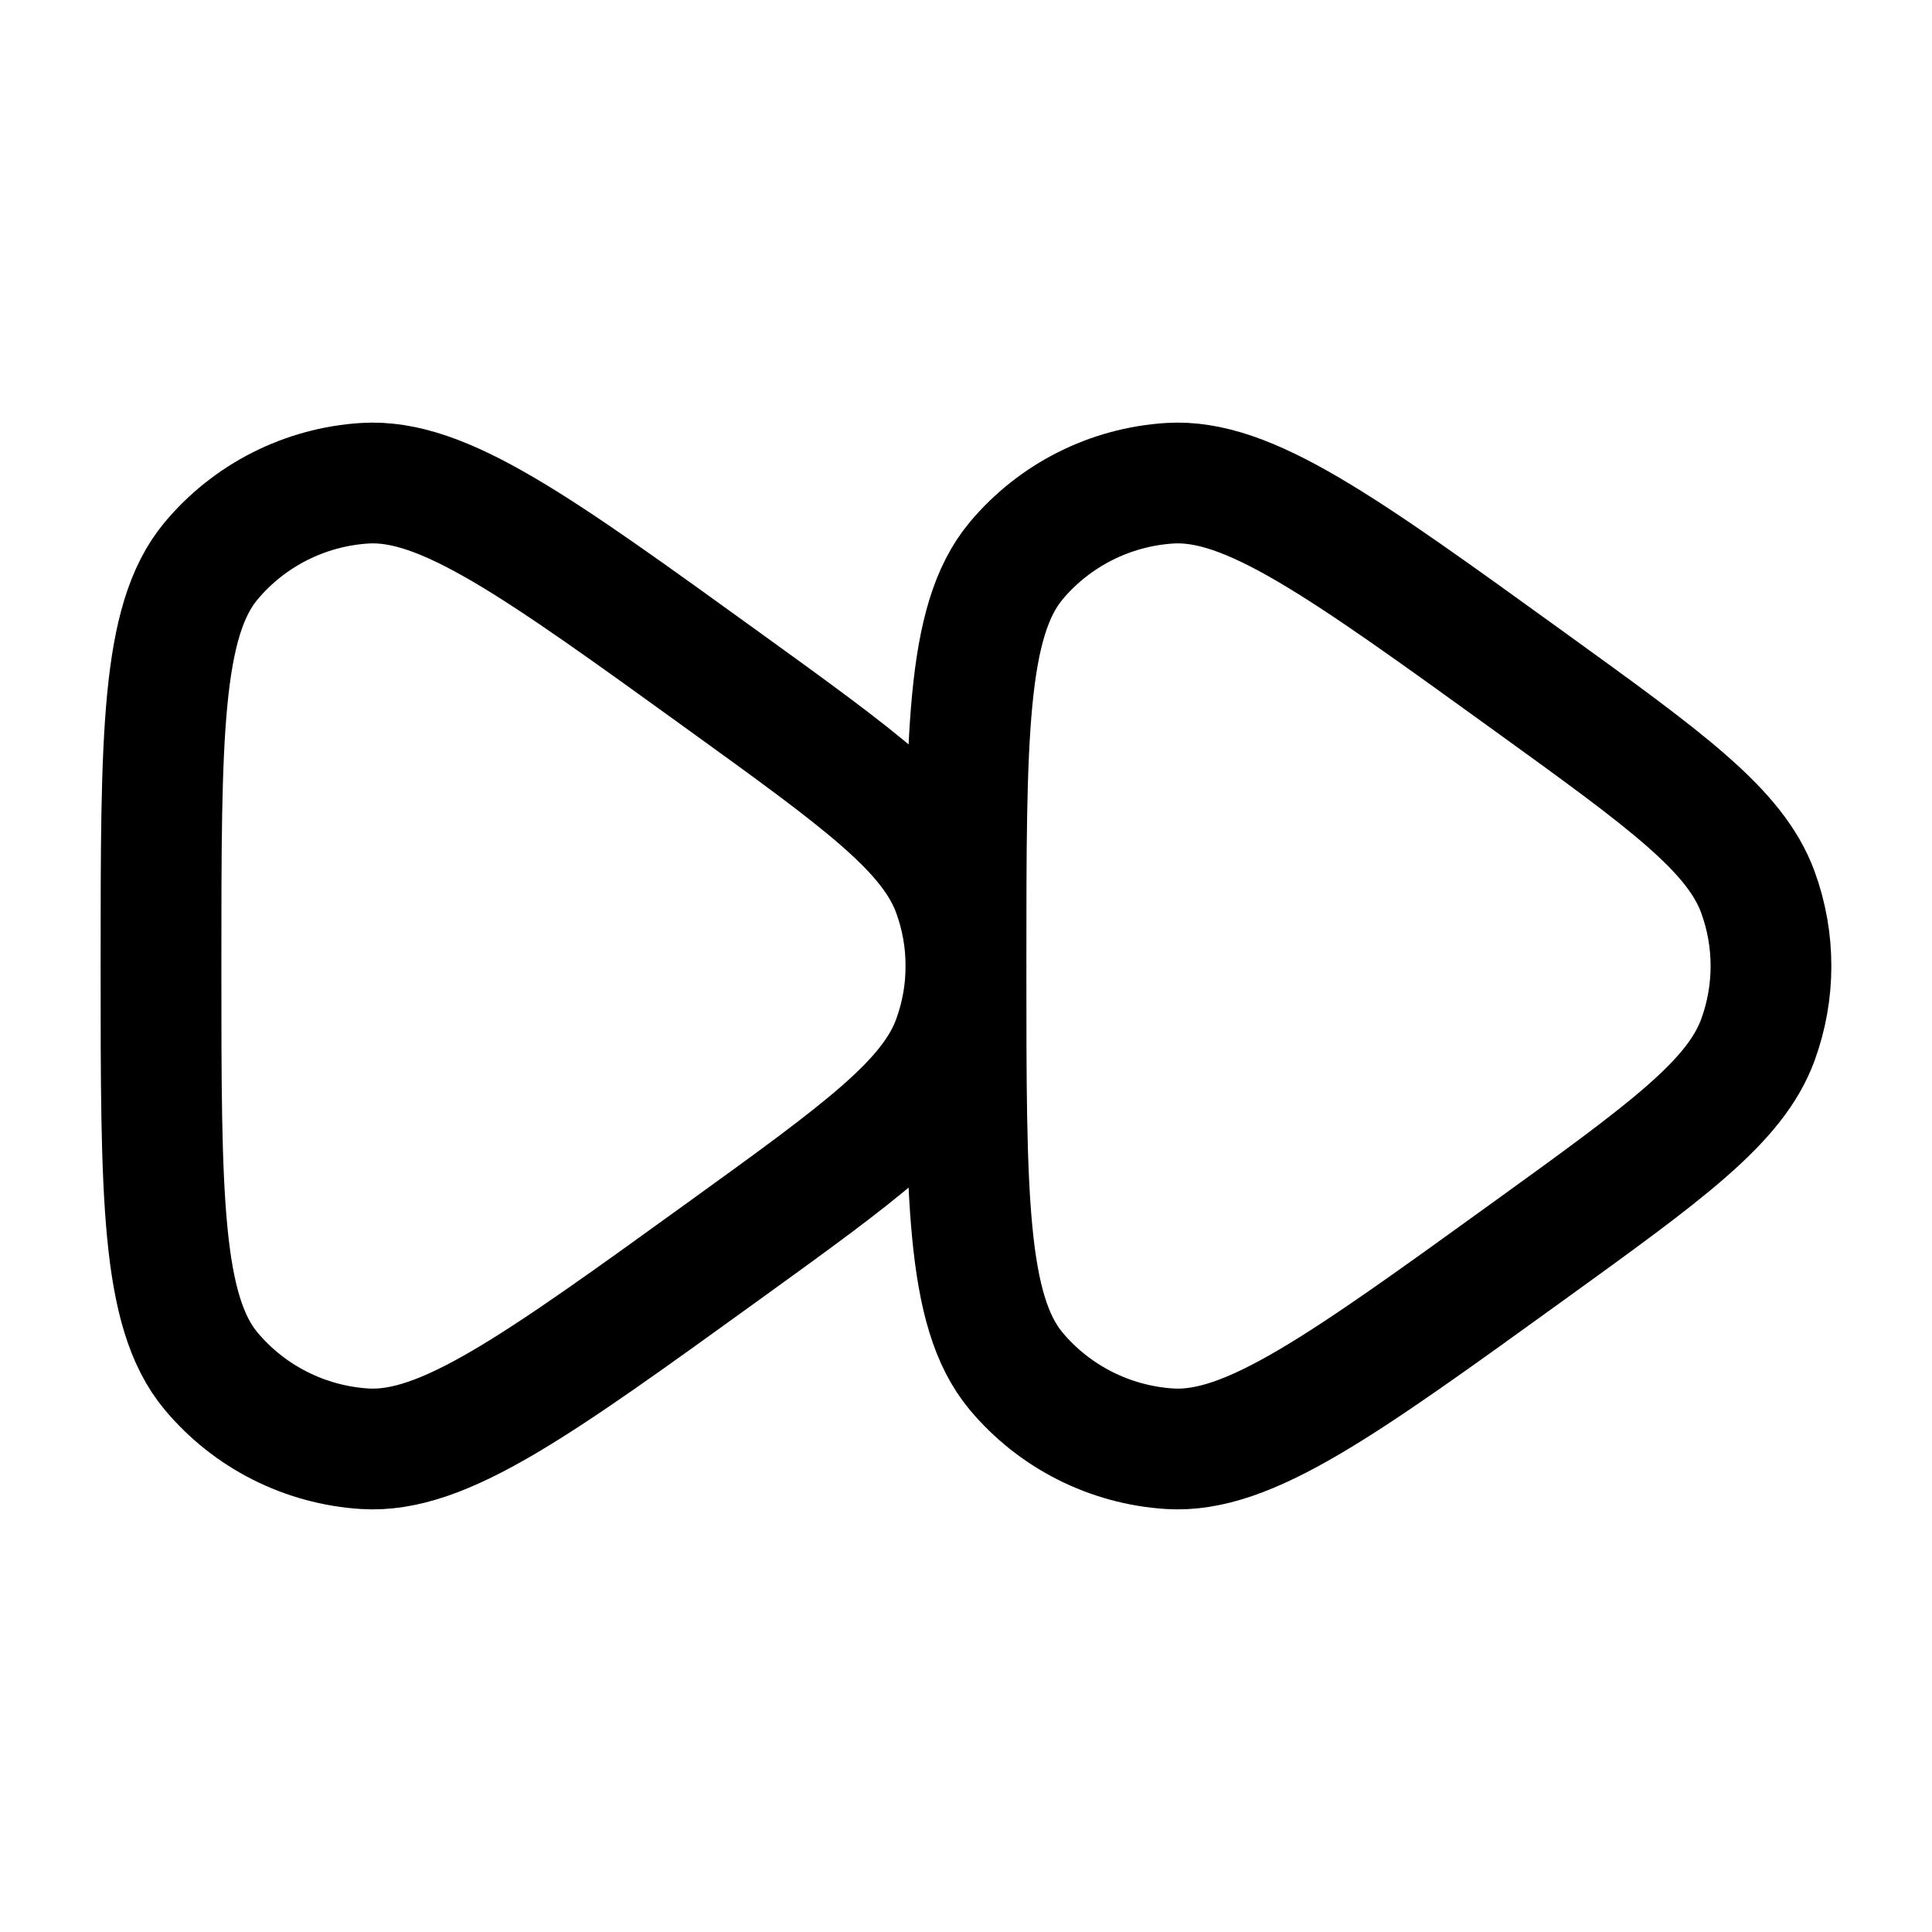
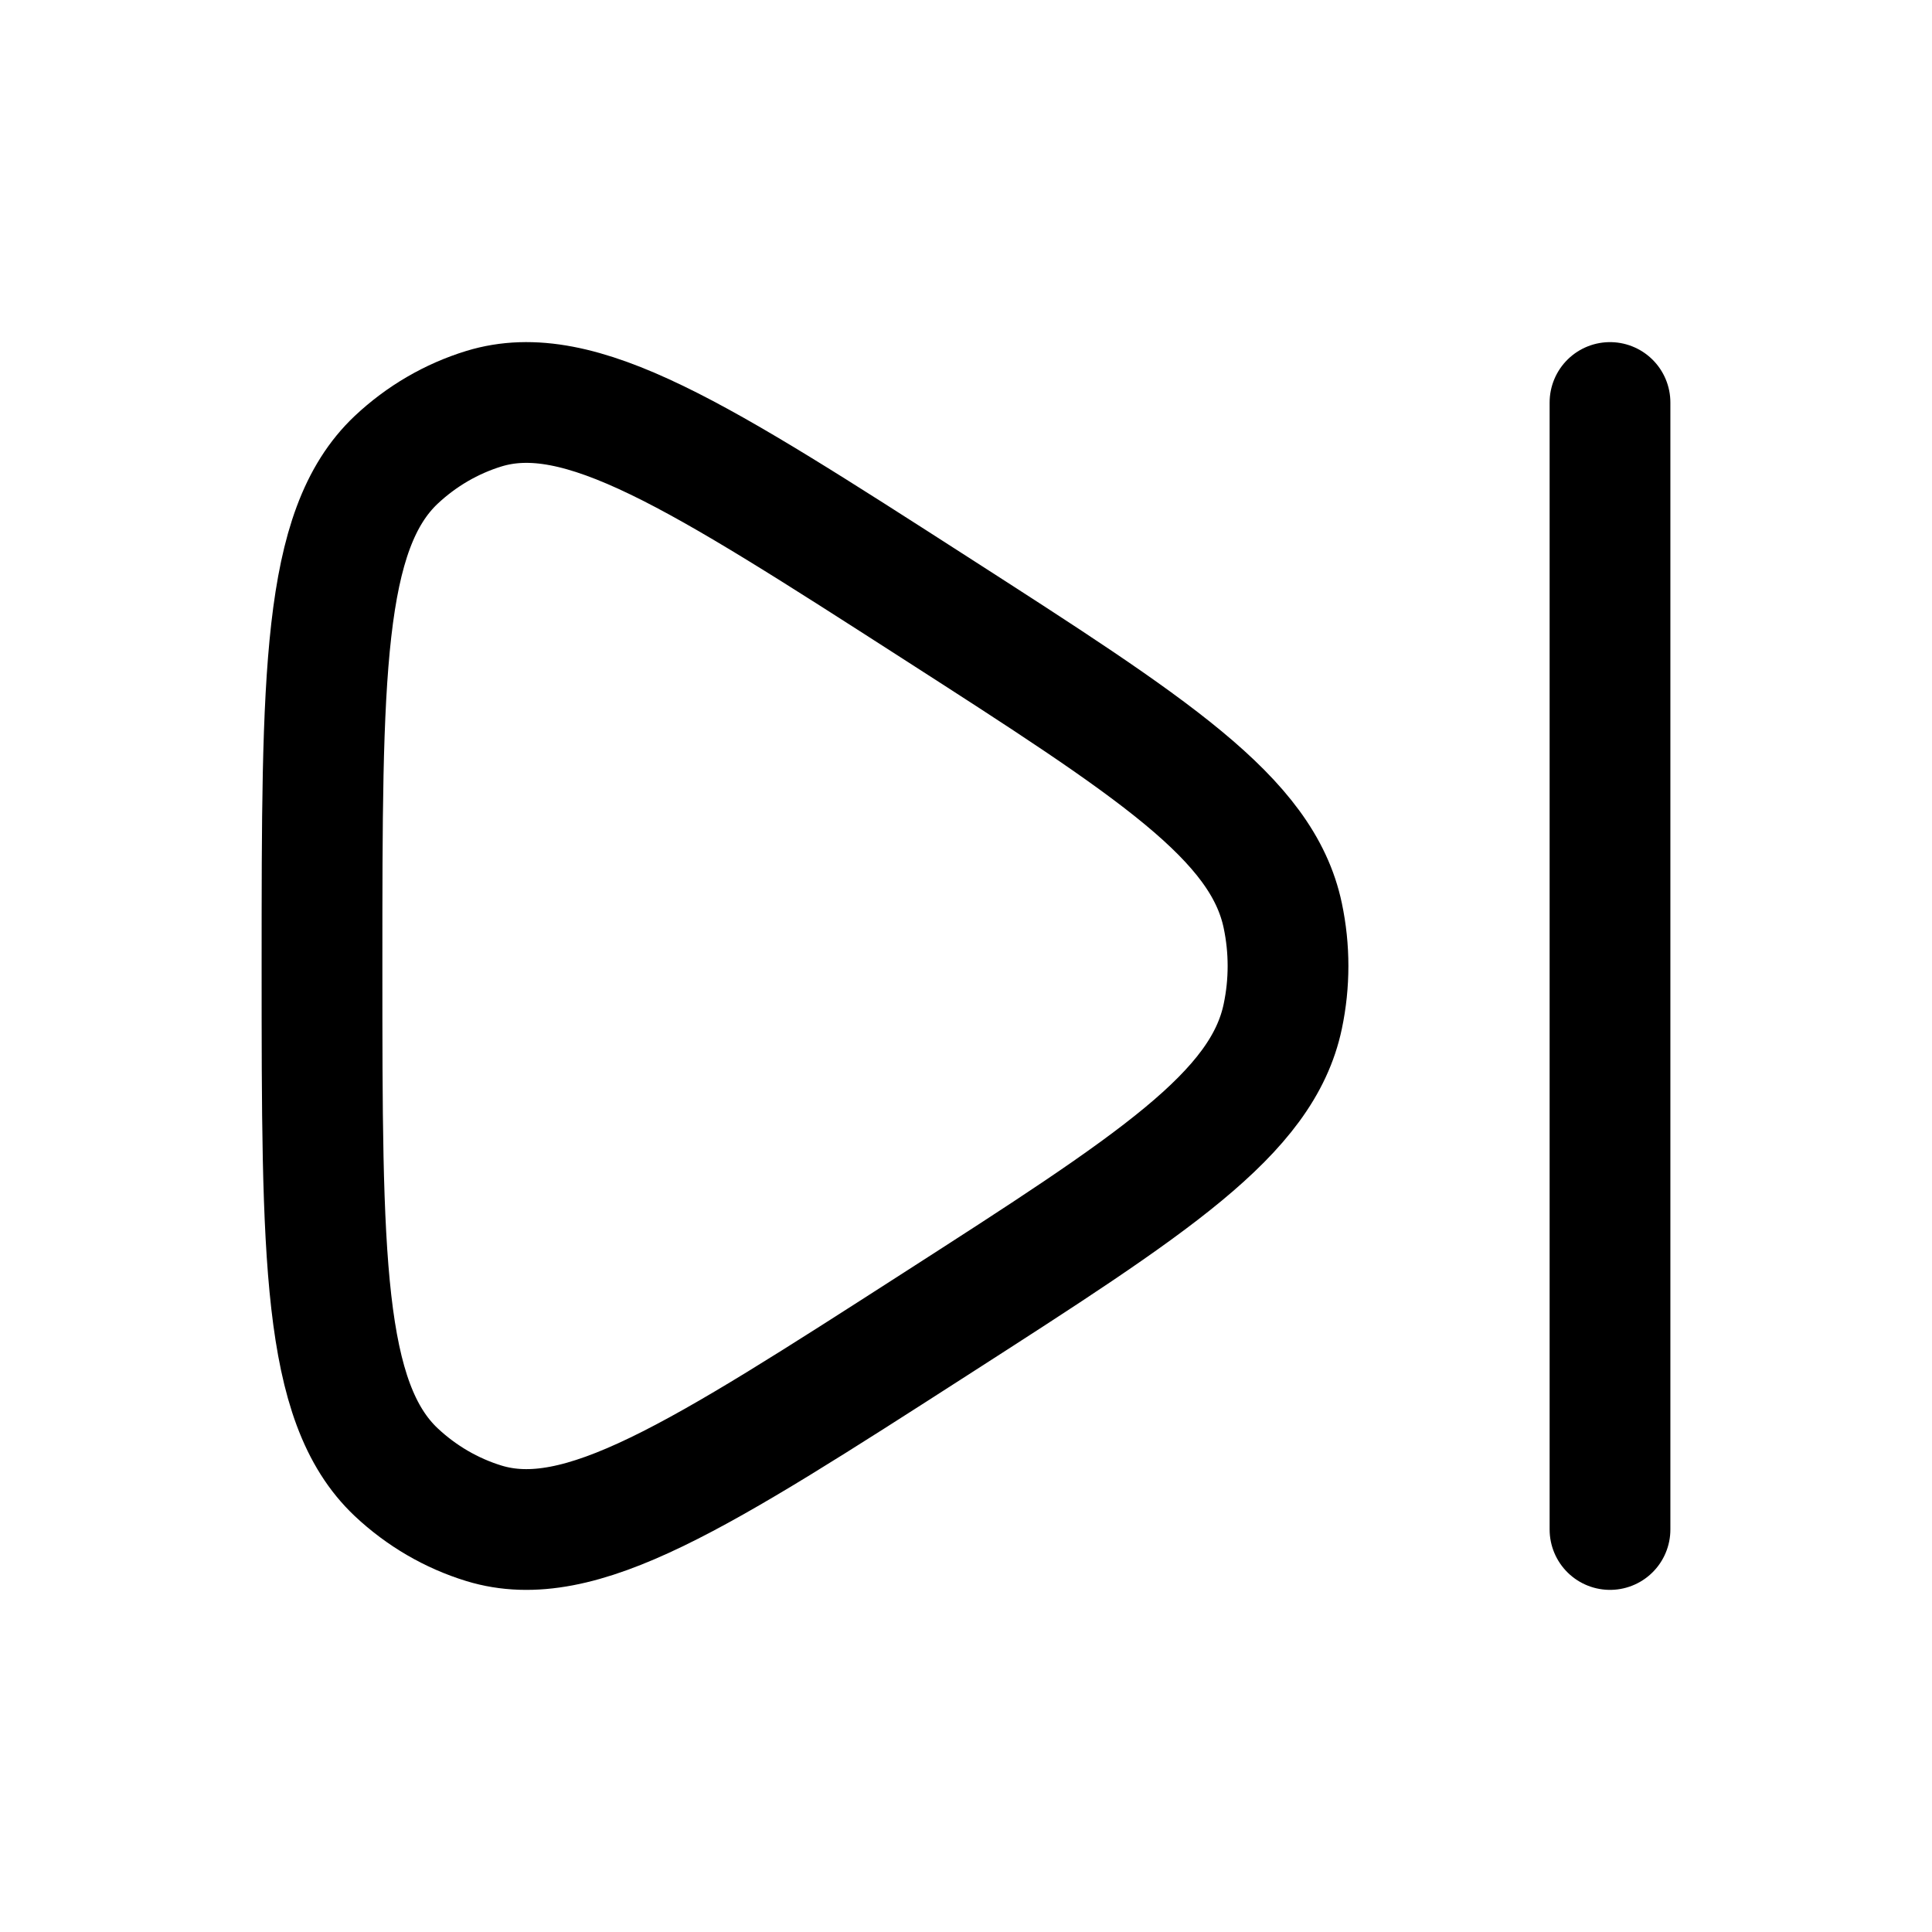
<svg xmlns="http://www.w3.org/2000/svg" viewBox="0 0 24 24" width="24" height="24" color="#000000" fill="none">
-   <path d="M21.837 12.918C21.555 13.688 20.701 14.305 18.995 15.537C16.668 17.218 15.504 18.058 14.531 17.997C13.788 17.95 13.098 17.601 12.622 17.032C12 16.286 12 14.857 12 12C12 9.142 12 7.714 12.622 6.968C13.098 6.399 13.788 6.05 14.531 6.003C15.504 5.942 16.668 6.782 18.995 8.463C20.701 9.695 21.555 10.312 21.837 11.082C22.054 11.675 22.054 12.325 21.837 12.918Z" stroke="currentColor" stroke-width="1.5" stroke-linejoin="round" />
-   <path d="M11.837 12.918C11.555 13.688 10.701 14.305 8.995 15.537C6.668 17.218 5.504 18.058 4.531 17.997C3.788 17.95 3.098 17.601 2.622 17.032C2 16.286 2 14.857 2 12C2 9.142 2 7.714 2.622 6.968C3.098 6.399 3.788 6.05 4.531 6.003C5.504 5.942 6.668 6.782 8.995 8.463C10.701 9.695 11.555 10.312 11.837 11.082C12.054 11.675 12.054 12.325 11.837 12.918Z" stroke="currentColor" stroke-width="1.5" stroke-linejoin="round" />
+   <path d="M15.935 12.626C15.681 13.837 14.327 14.708 11.62 16.448C8.675 18.341 7.203 19.288 6.011 18.923C5.607 18.799 5.235 18.582 4.922 18.288C4 17.418 4 15.612 4 12C4 8.388 4 6.582 4.922 5.712C5.235 5.418 5.607 5.201 6.011 5.077C7.203 4.712 8.675 5.659 11.62 7.552C14.327 9.292 15.681 10.163 15.935 11.374C16.022 11.787 16.022 12.213 15.935 12.626Z" stroke="currentColor" stroke-width="1.5" stroke-linejoin="round" />
+   <path d="M20 5V19" stroke="currentColor" stroke-width="1.5" stroke-linecap="round" />
</svg>
